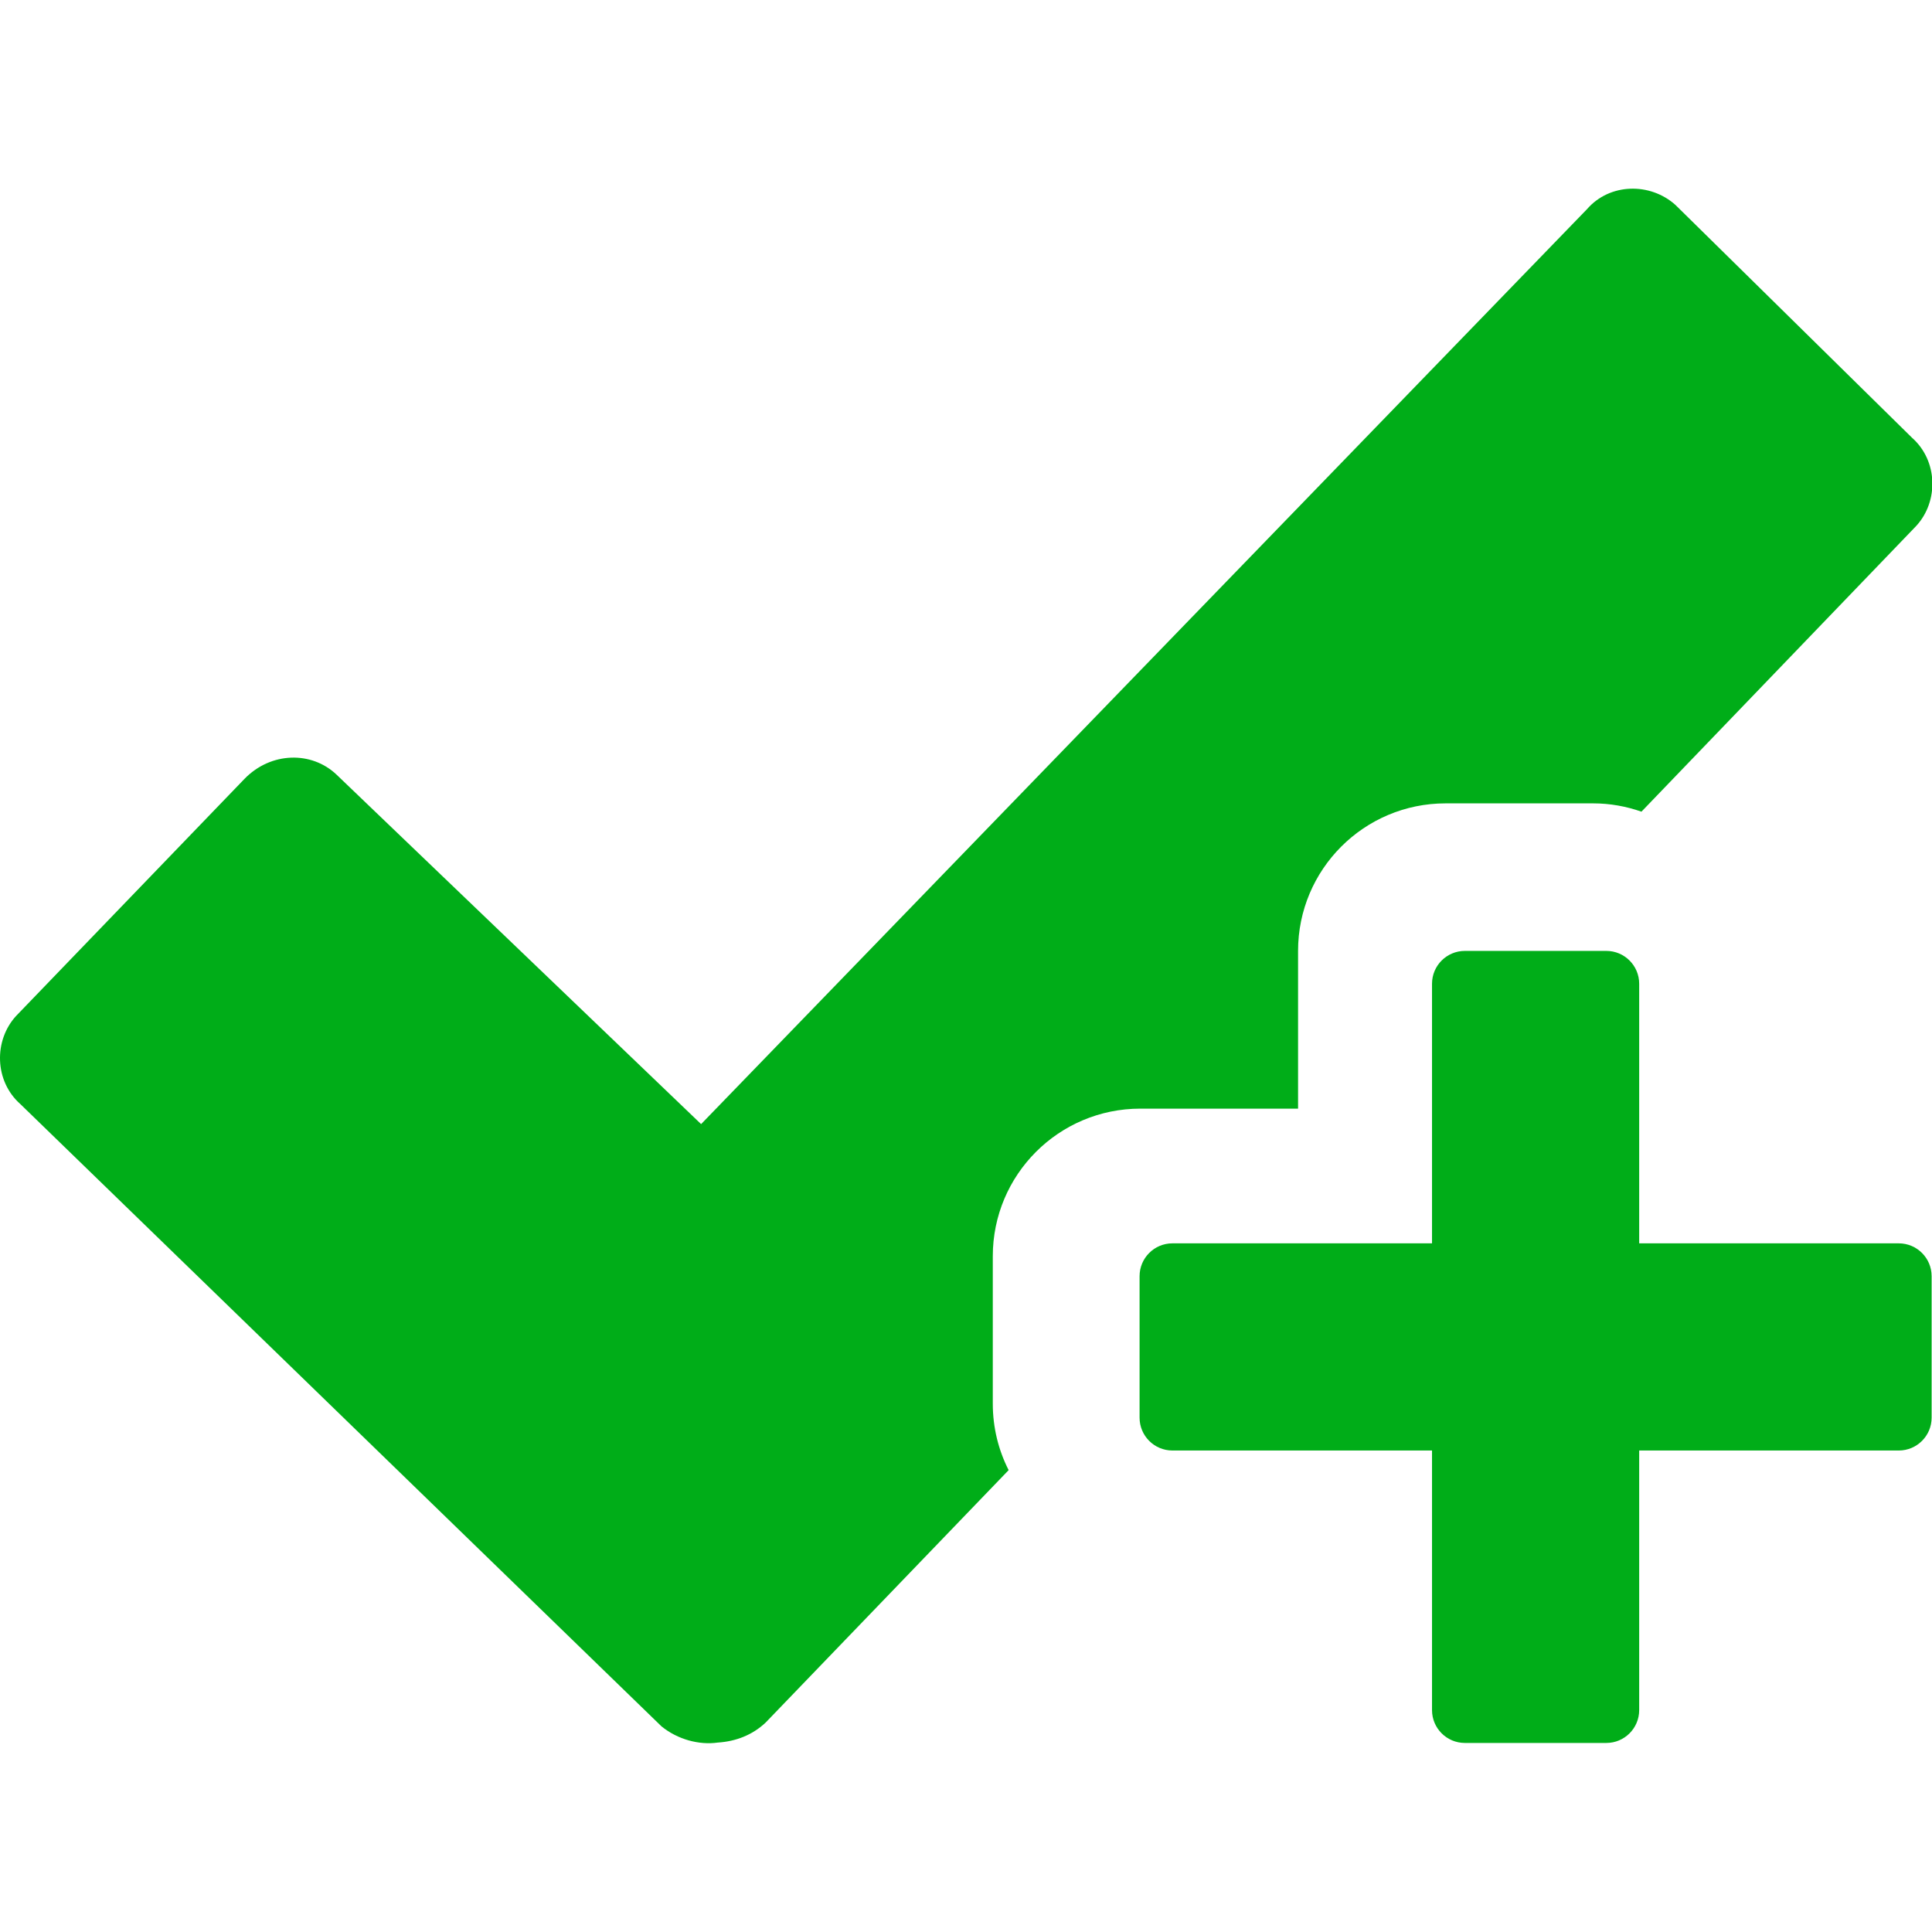
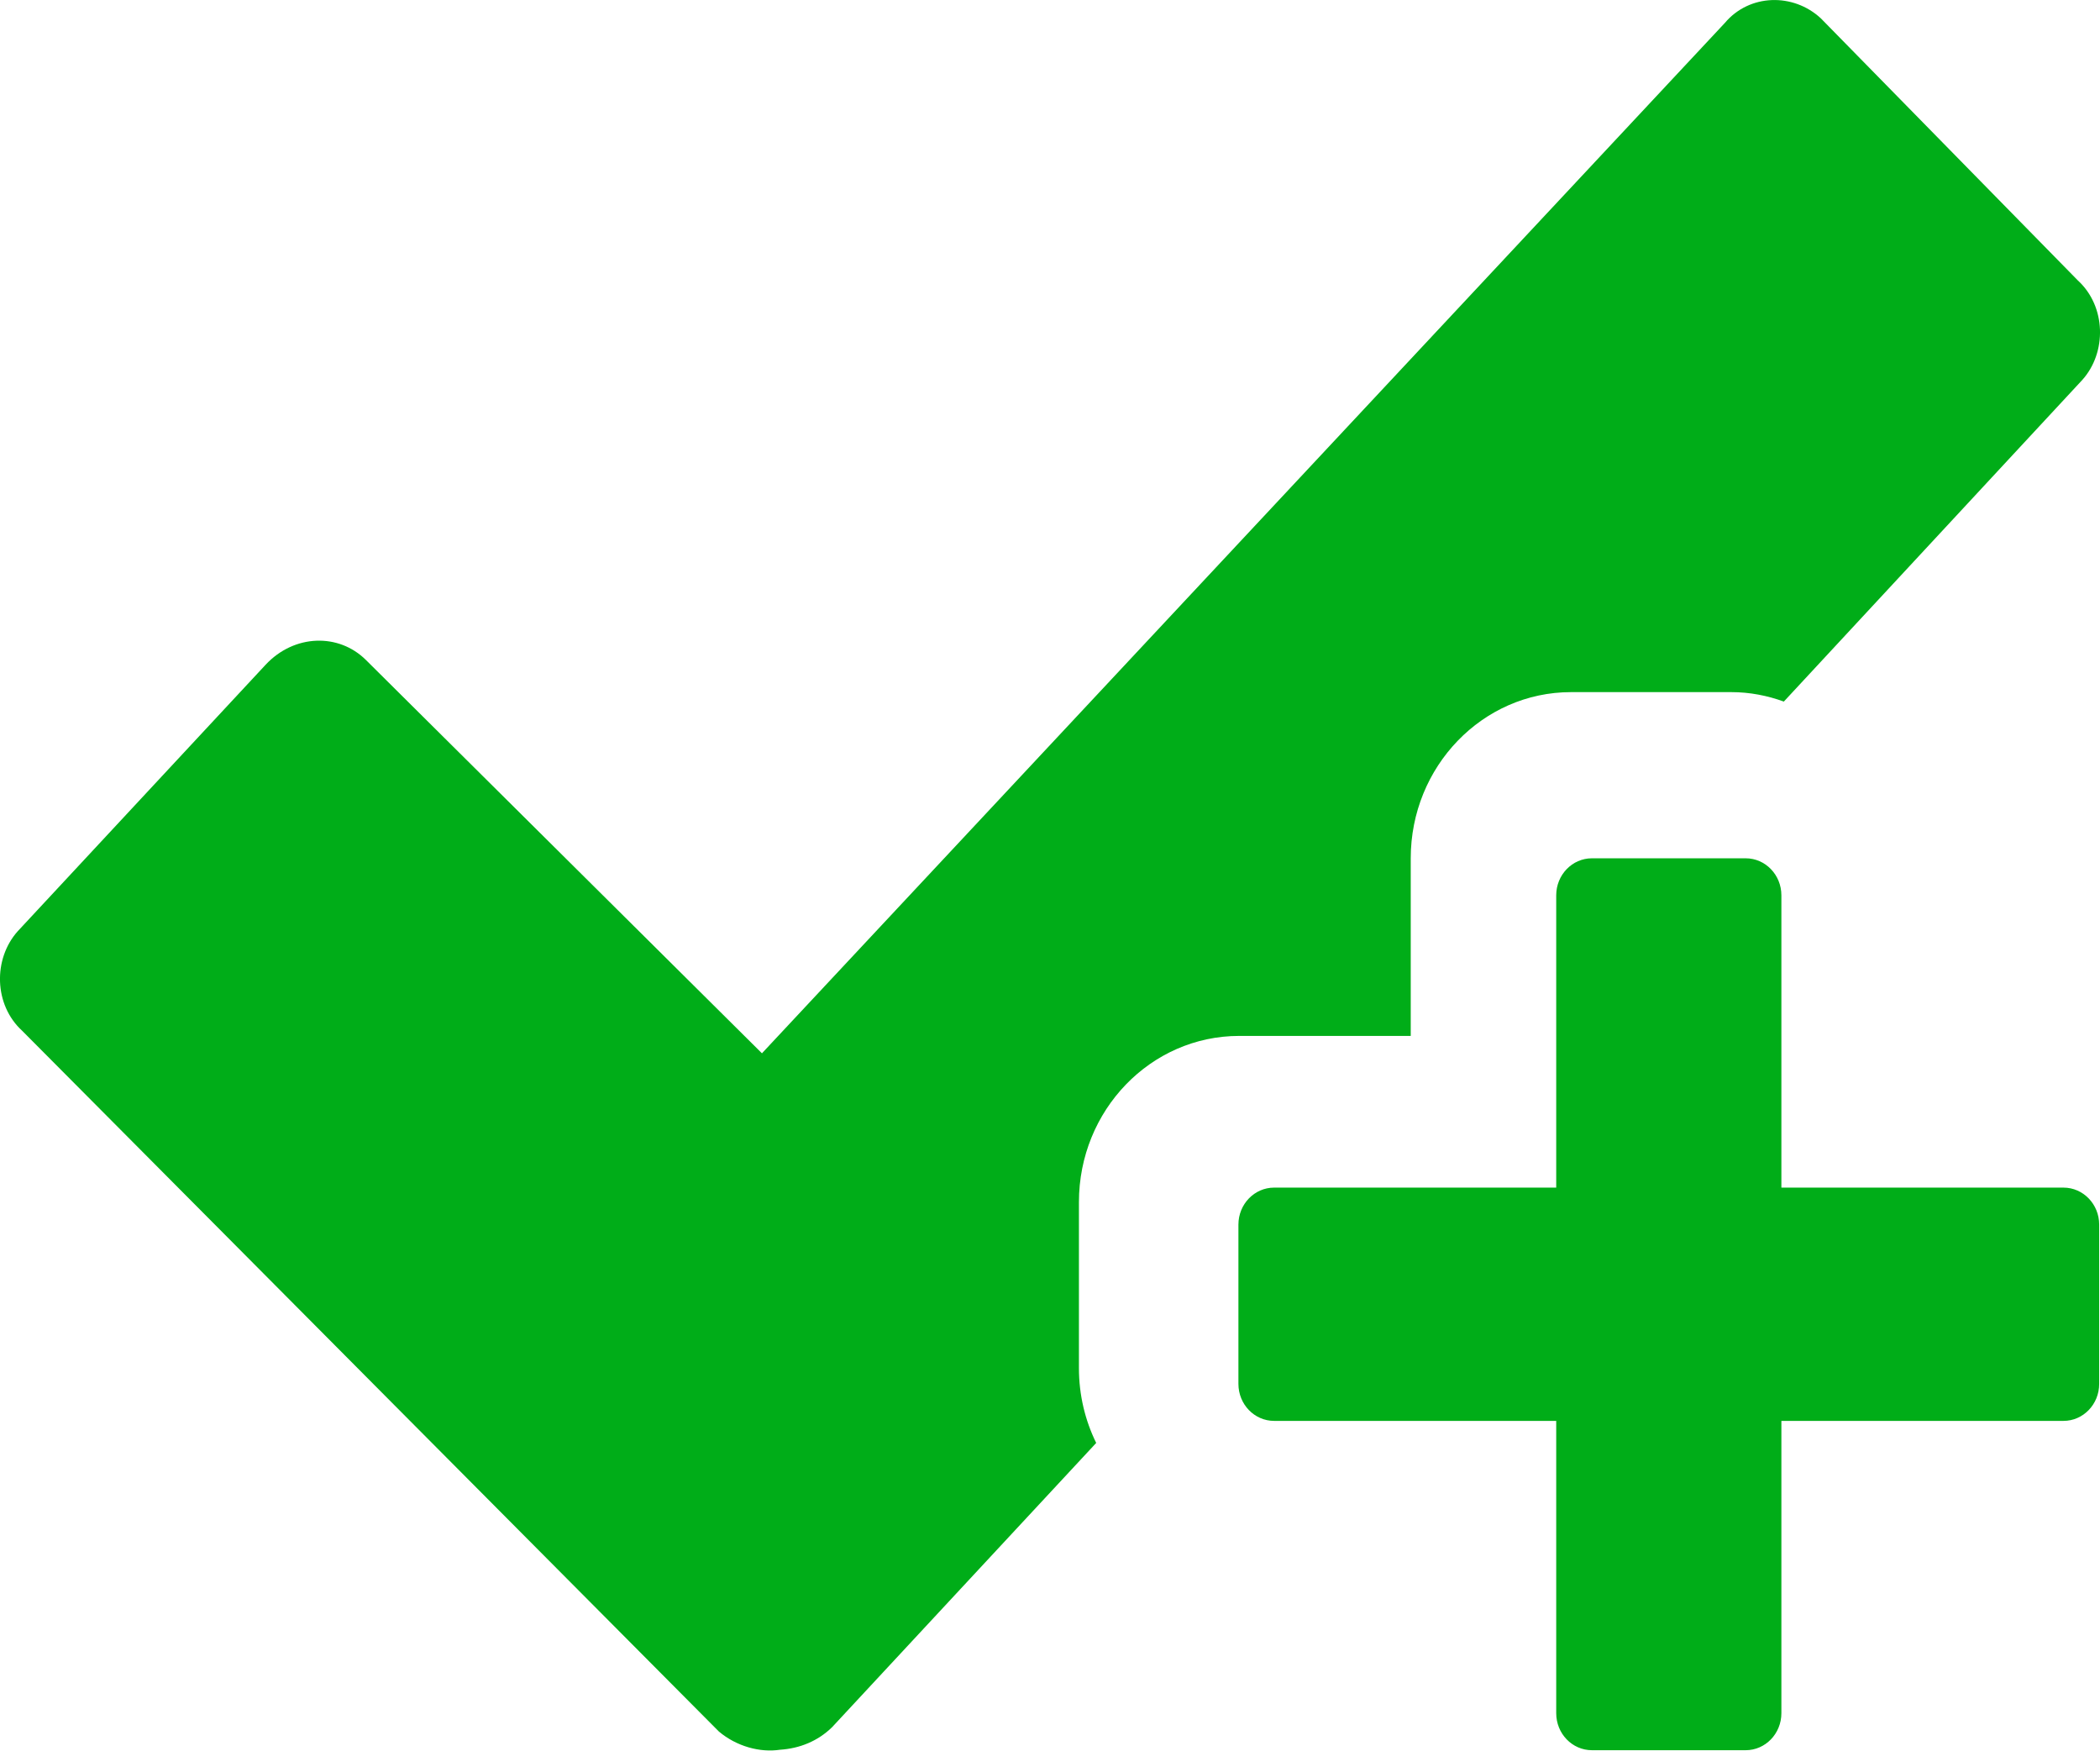
- <svg xmlns="http://www.w3.org/2000/svg" version="1.1" x="0px" y="0px" viewBox="0 0 512 512" enable-background="new 0 0 512 512" xml:space="preserve">
-   <g id="Page-1">
-     <g id="check-plus">
-       <path id="Rectangle-1" fill="#00AD18" d="M202.9,456.5c-3.5,3.3-7.9,5-12.7,5.3    c-4.9,0.7-10.6-0.8-14.9-4.3L5.4,292.6c-6.9-6.1-7.1-16.9-1.1-23.4l60.5-62.8c7-7.2,17.8-7.4,24.4-1.1l96.6,92.6L420.6,55.4    c6-6.9,16.7-7.1,23.4-1.1l62.7,61.7c6.9,6.1,7.1,16.9,1.1,23.4l-72.8,75.7c-4-1.4-8.3-2.2-12.8-2.2h-39.1    c-21.6,0-39.1,17.5-39.1,39.1v41.8h-41.8c-21.6,0-39.1,17.5-39.1,39.1v39.1c0,6.3,1.5,12.3,4.2,17.6L202.9,456.5L202.9,456.5z     M379.5,329.5v-68.8c0-4.8,3.9-8.7,8.7-8.7h37.5c4.8,0,8.7,3.9,8.7,8.7v68.8h68.8c4.8,0,8.7,3.9,8.7,8.7v37.5    c0,4.8-3.9,8.7-8.7,8.7h-68.8v68.8c0,4.8-3.9,8.7-8.7,8.7h-37.5c-4.8,0-8.7-3.9-8.7-8.7v-68.8h-68.8c-4.8,0-8.7-3.9-8.7-8.7v-37.5    c0-4.8,3.9-8.7,8.7-8.7H379.5L379.5,329.5L379.5,329.5z" />
+ <svg xmlns="http://www.w3.org/2000/svg" width="18px" height="15px" viewBox="0 0 18 15" version="1.1">
+   <defs />
+   <g id="Page-1" stroke="none" stroke-width="1" fill="none" fill-rule="evenodd">
+     <g id="icon-checkmark-plus-success" fill="#00AD18">
+       <g id="Page-1">
+         <g id="check-plus">
+           <path d="M7.132,14.801 C7.009,14.921 6.854,14.983 6.686,14.994 C6.513,15.02 6.313,14.965 6.162,14.838 L0.19,8.833 C-0.053,8.611 -0.06,8.218 0.151,7.981 L2.278,5.695 C2.524,5.433 2.904,5.425 3.136,5.655 L6.531,9.026 L14.784,0.197 C14.995,-0.054 15.371,-0.062 15.607,0.157 L17.81,2.403 C18.053,2.625 18.06,3.019 17.849,3.255 L15.29,6.012 C15.15,5.961 14.998,5.931 14.84,5.931 L13.466,5.931 C12.707,5.931 12.092,6.569 12.092,7.355 L12.092,8.877 L10.622,8.877 C9.863,8.877 9.248,9.514 9.248,10.301 L9.248,11.724 C9.248,11.954 9.301,12.172 9.396,12.365 L7.132,14.801 L7.132,14.801 Z M13.339,10.177 L13.339,7.672 C13.339,7.497 13.476,7.355 13.645,7.355 L14.963,7.355 C15.132,7.355 15.269,7.497 15.269,7.672 L15.269,10.177 L17.687,10.177 C17.856,10.177 17.993,10.319 17.993,10.494 L17.993,11.859 C17.993,12.034 17.856,12.176 17.687,12.176 L15.269,12.176 L15.269,14.681 C15.269,14.856 15.132,14.998 14.963,14.998 L13.645,14.998 C13.476,14.998 13.339,14.856 13.339,14.681 L13.339,12.176 L10.921,12.176 C10.752,12.176 10.615,12.034 10.615,11.859 L10.615,10.494 C10.615,10.319 10.752,10.177 10.921,10.177 L13.339,10.177 L13.339,10.177 Z" id="Rectangle-1" />
+         </g>
+       </g>
    </g>
  </g>
</svg>
